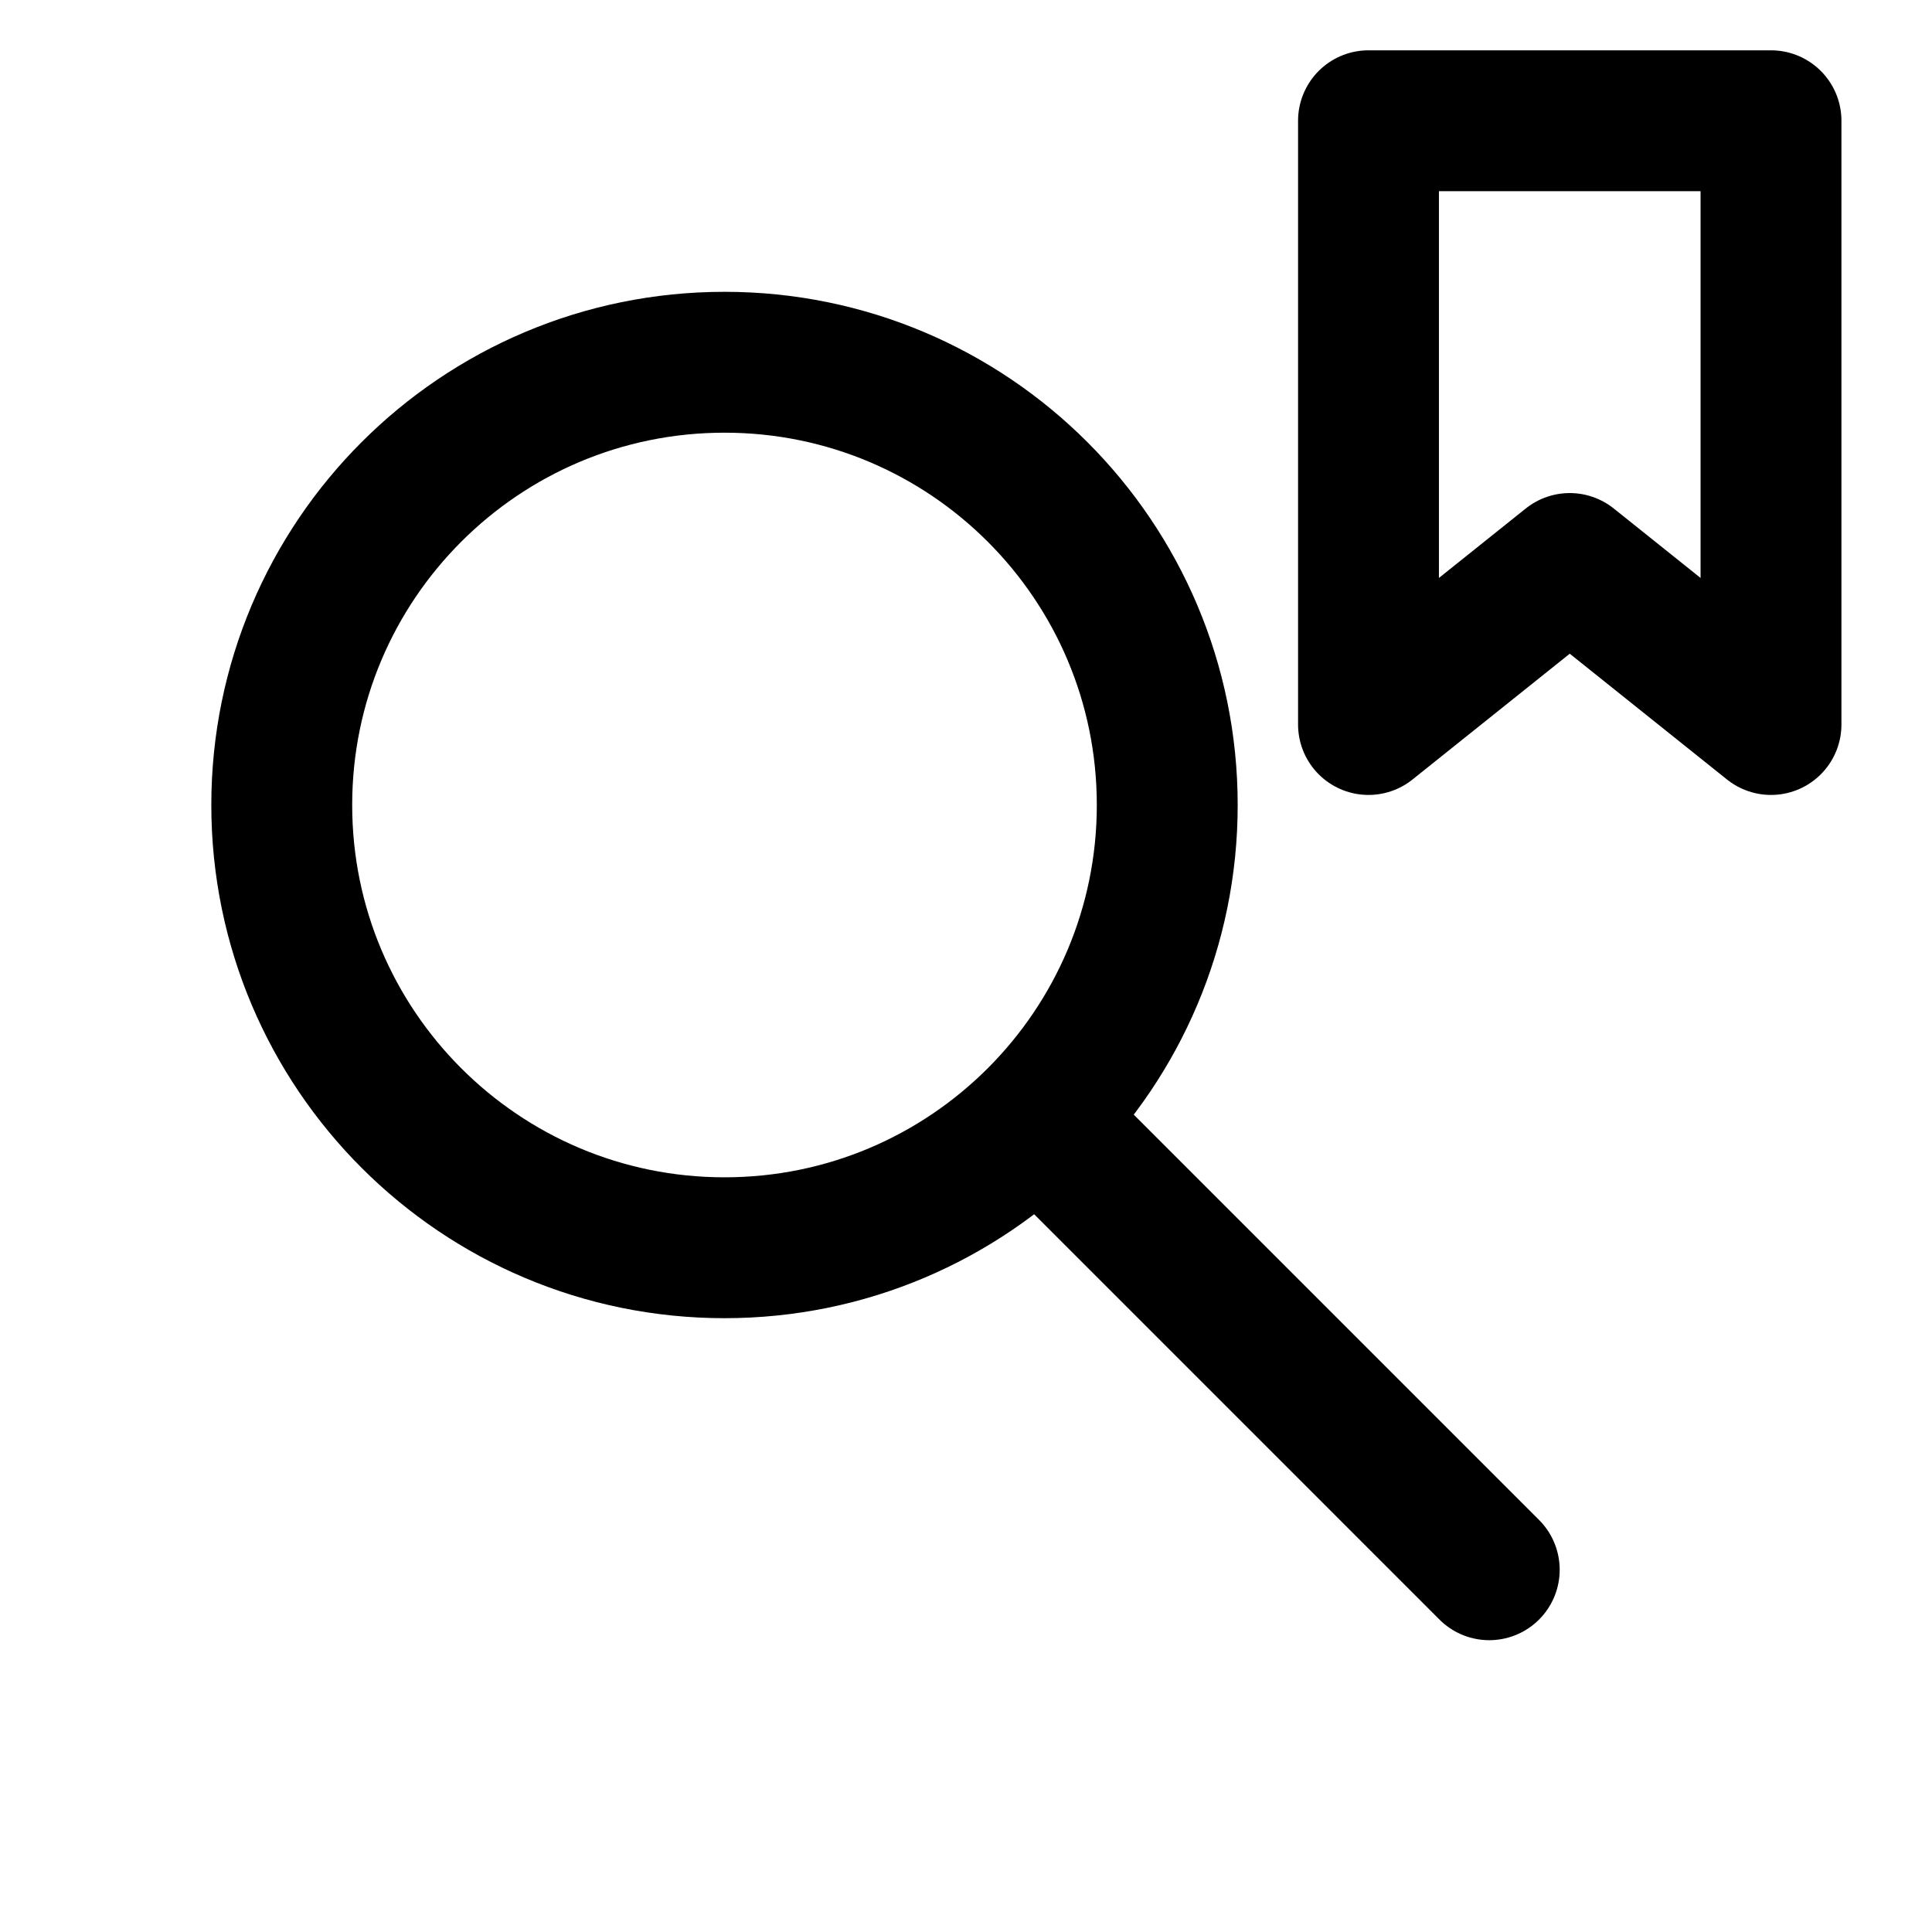
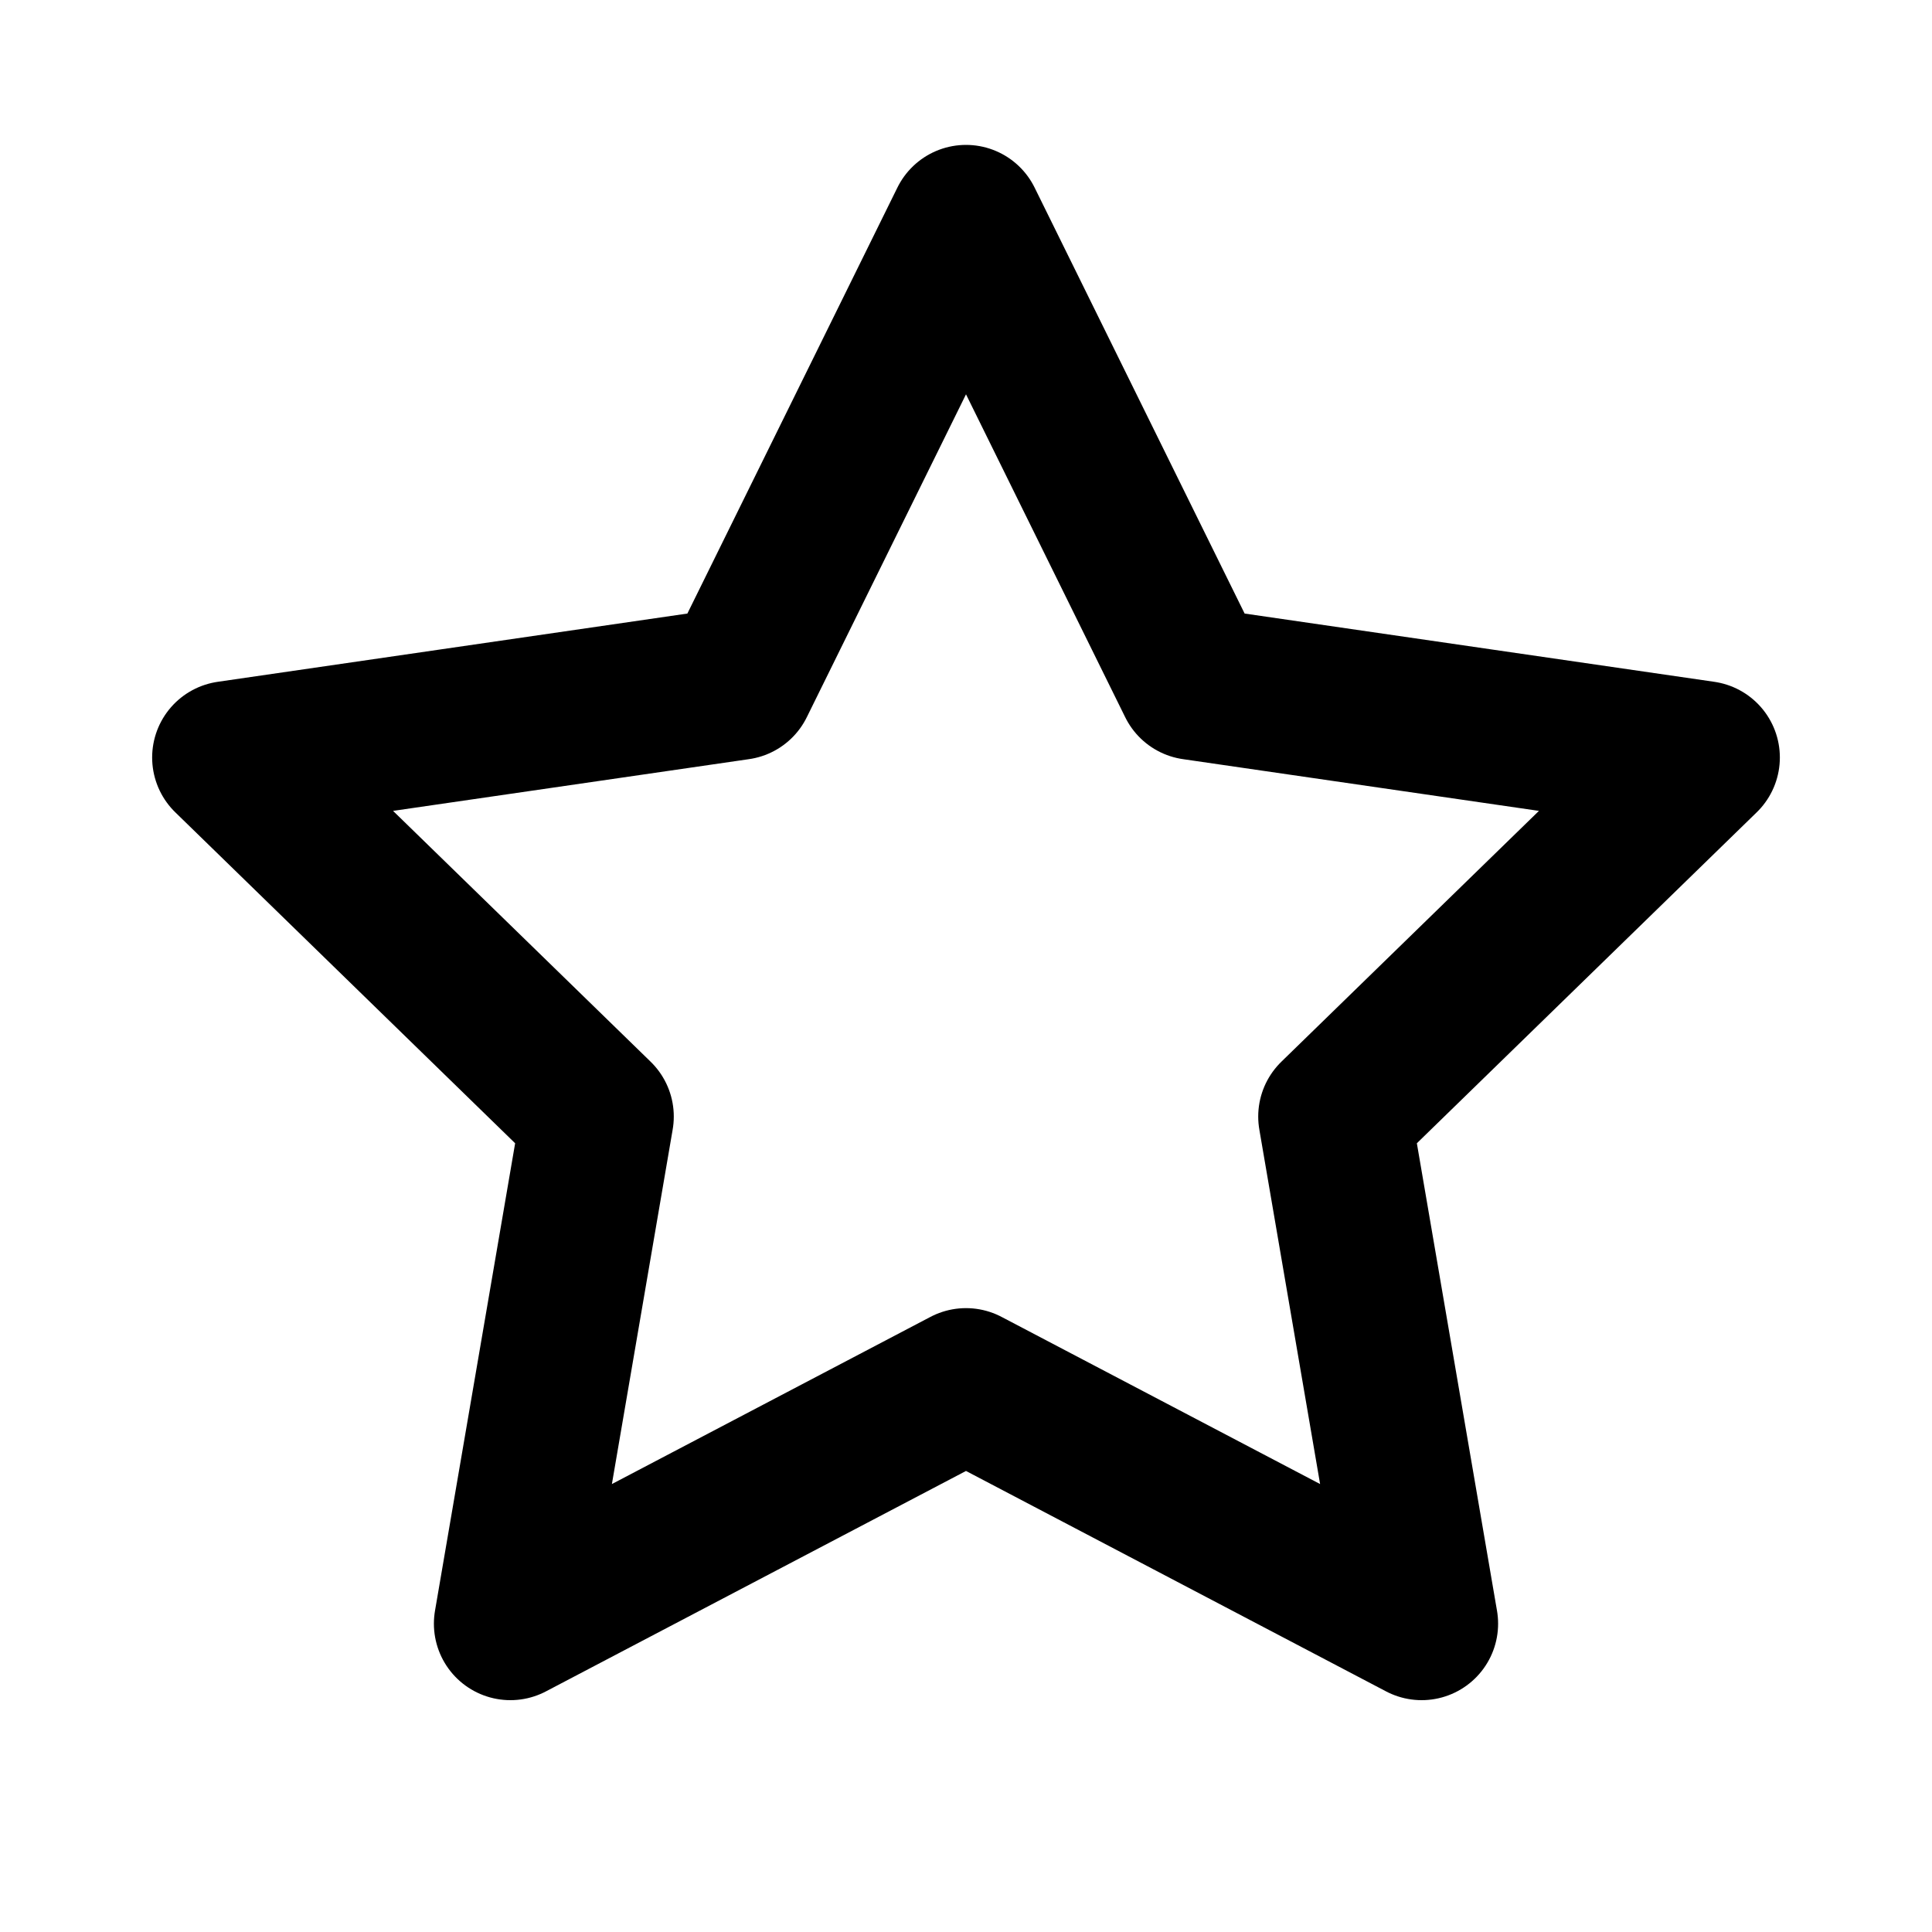
- <svg xmlns="http://www.w3.org/2000/svg" viewBox="0 0 24 24" fill="none" stroke="currentColor" stroke-width="1.75" stroke-linecap="round" stroke-linejoin="round">
-   <circle cx="9" cy="10" r="5.5" />
-   <line x1="12.9" y1="13.9" x2="18.5" y2="19.5" />
-   <path d="M17 1.5 L22 1.5 L22 9 L19.5 7 L17 9 Z" />
+ <svg xmlns="http://www.w3.org/2000/svg" viewBox="0 0 24 24" fill="none" stroke="currentColor" stroke-width="1.9" stroke-linecap="round" stroke-linejoin="round">
+   <path d="m12 2.75 2.83 5.74 6.33.92-4.58 4.46 1.08 6.3L12 17.2l-5.66 2.97 1.08-6.3-4.58-4.46 6.33-.92L12 2.75Z" />
</svg>
